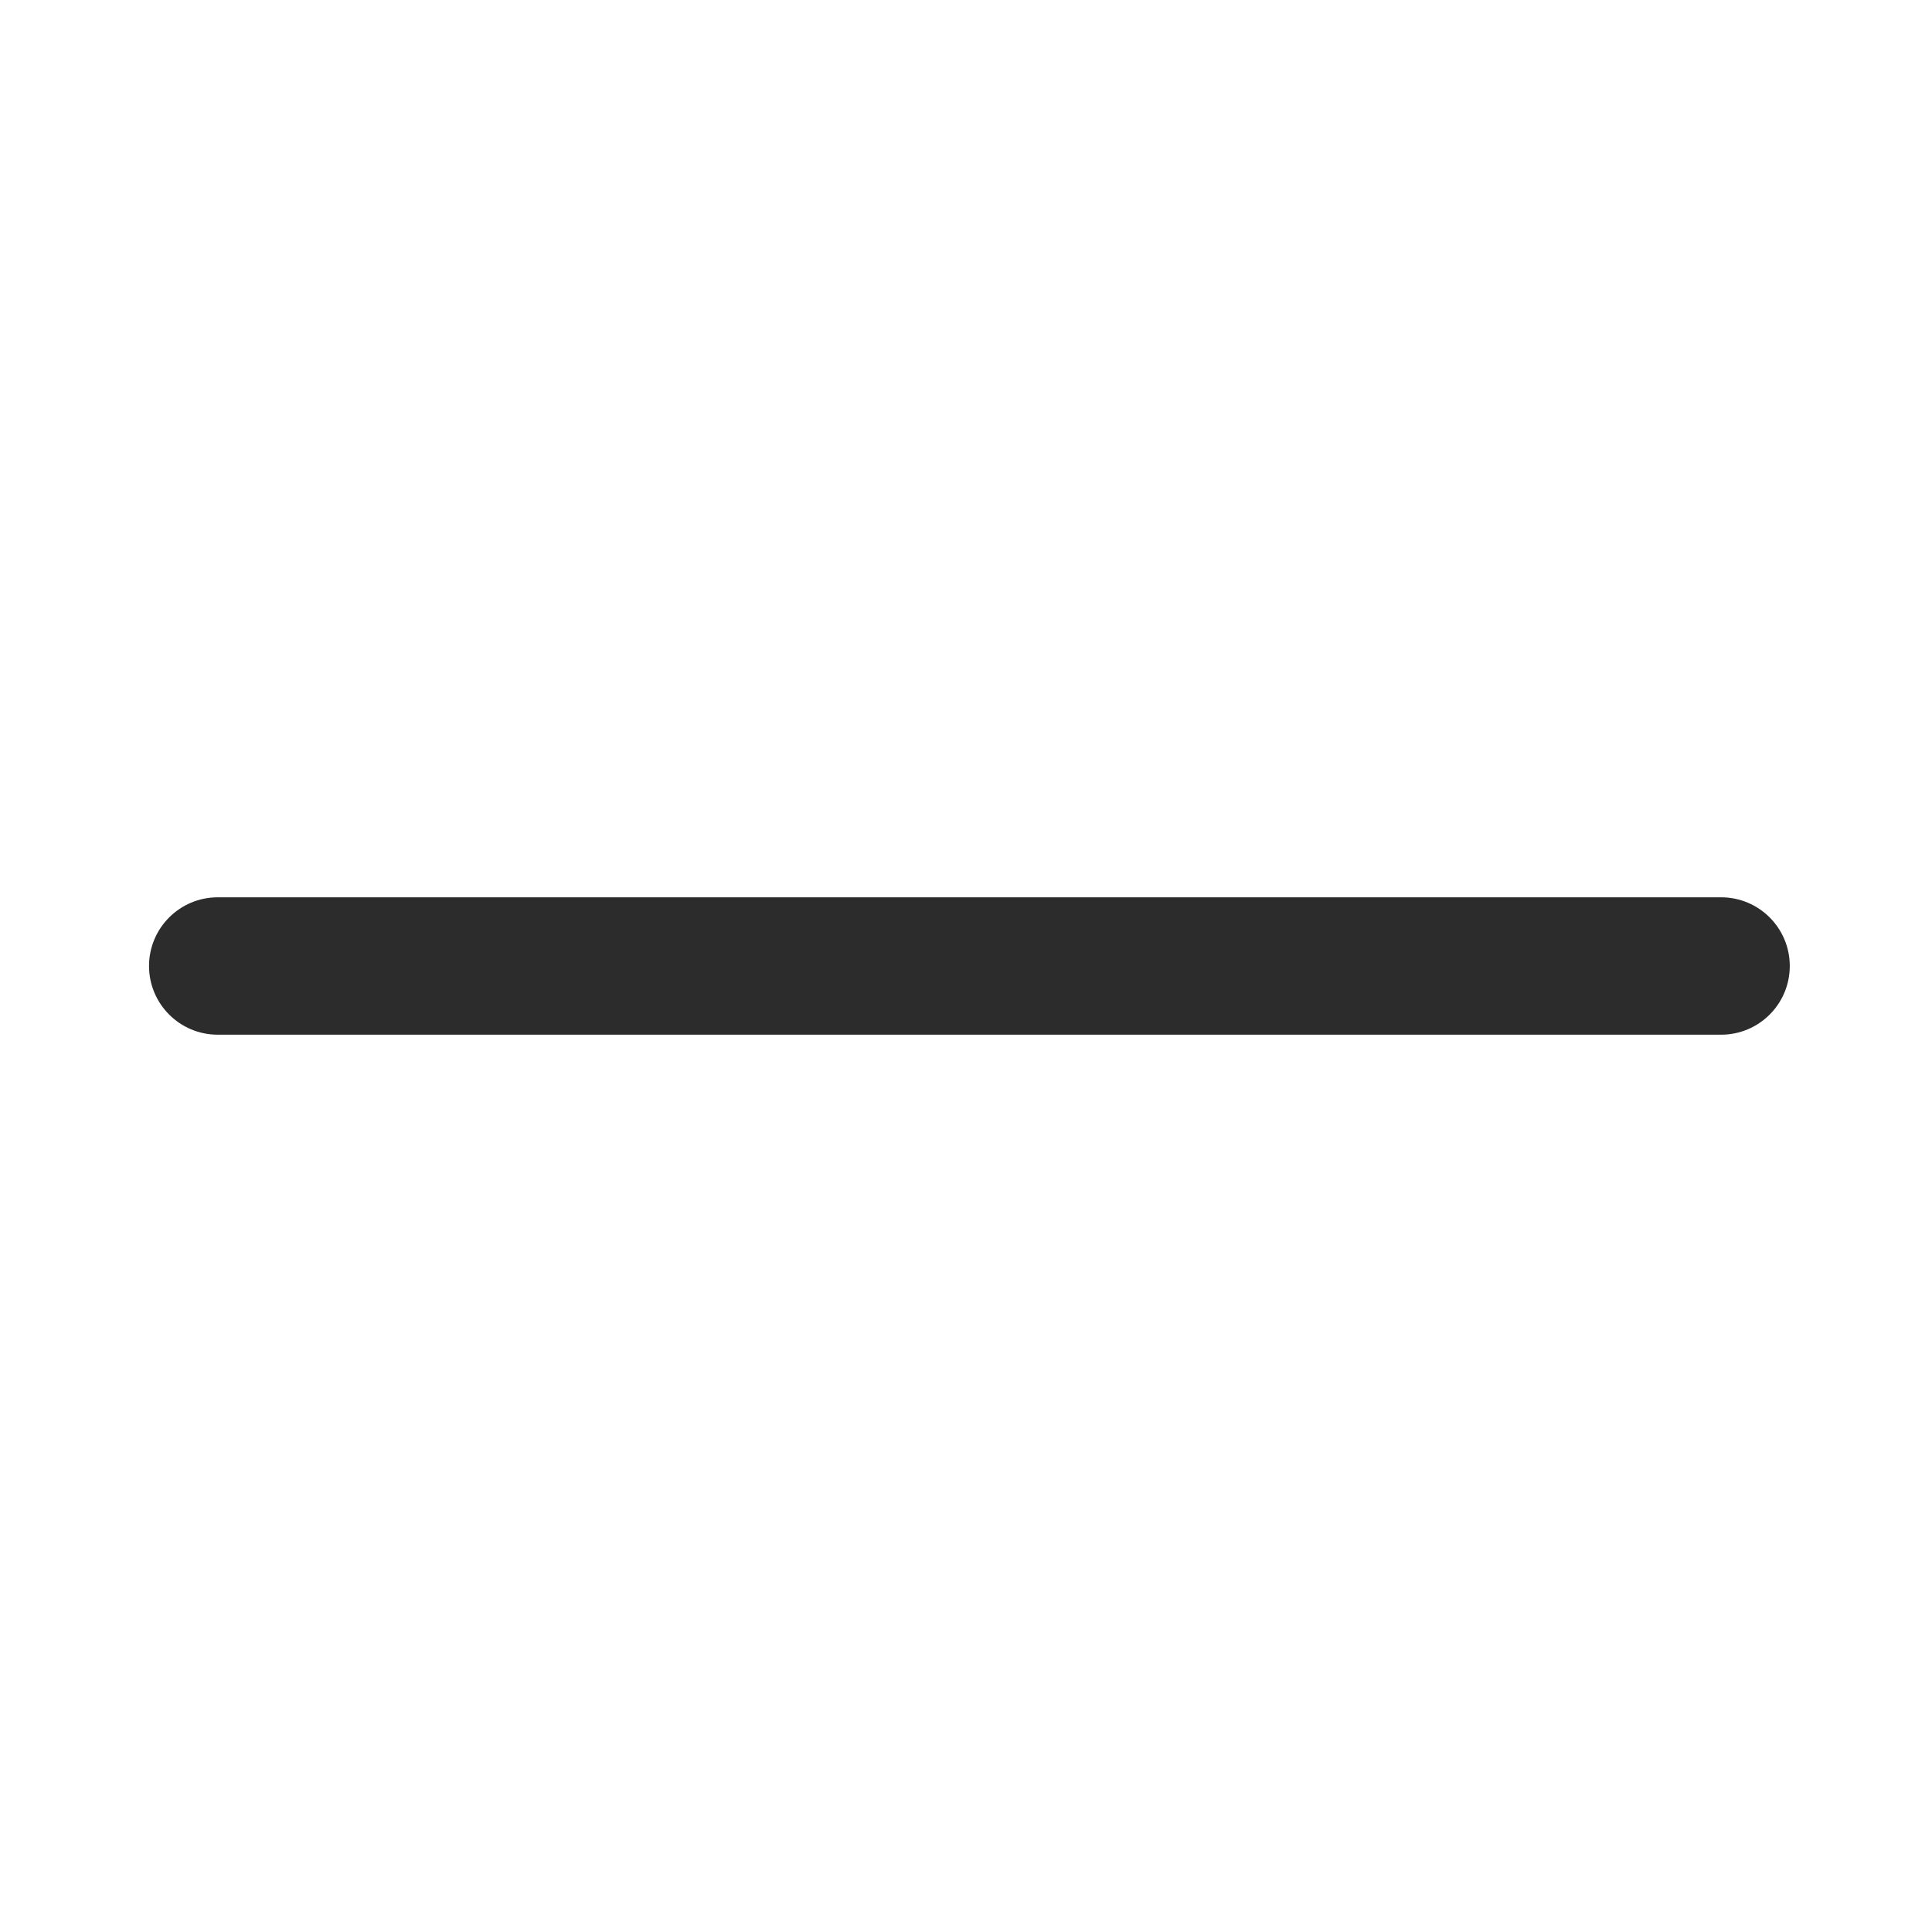
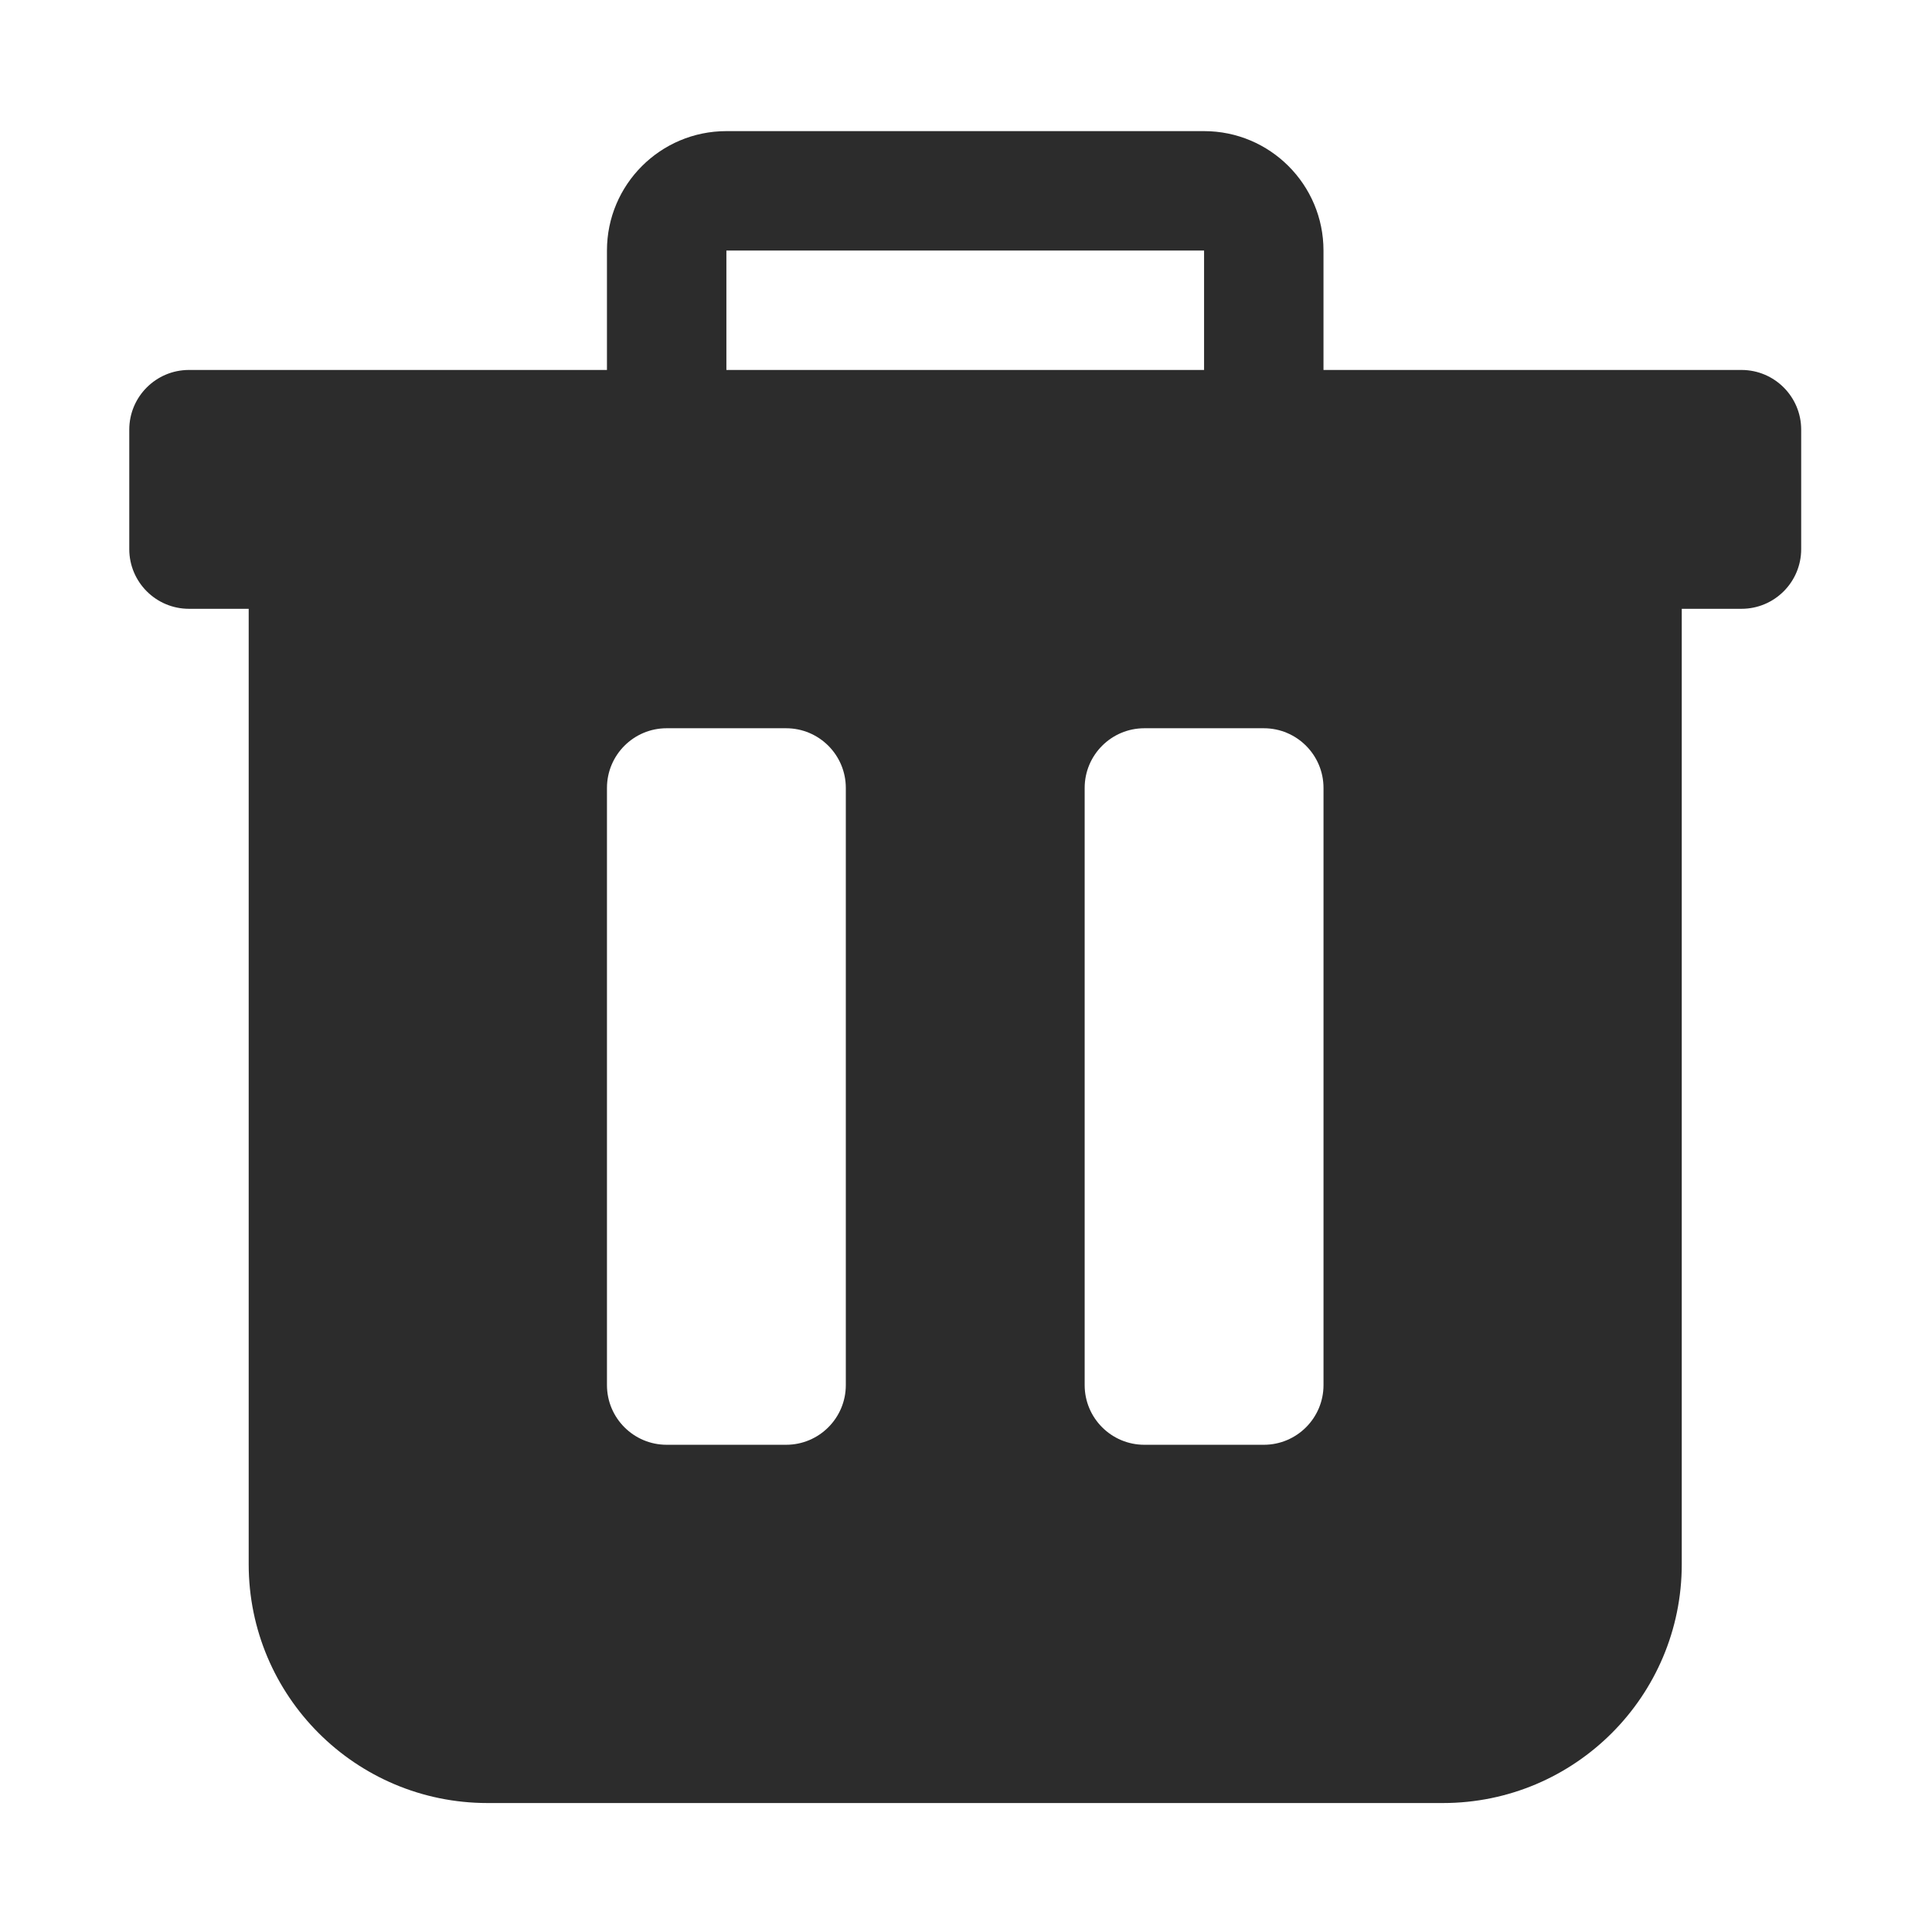
- <svg xmlns="http://www.w3.org/2000/svg" t="1775603225640" class="icon" viewBox="0 0 1024 1024" version="1.1" p-id="2991" width="64" height="64">
-   <path d="M912.207 548.409L115.398 548.409c-20.098 0-36.409-16.311-36.409-36.409s16.311-36.409 36.409-36.409l796.809 0c20.134 0 36.409 16.311 36.409 36.409S932.341 548.409 912.207 548.409z" fill="#2c2c2c" p-id="2992" />
+ <svg xmlns="http://www.w3.org/2000/svg" t="1777356761245" class="icon" viewBox="0 0 1024 1024" version="1.1" p-id="2580" width="64" height="64">
+   <path d="M923.023 322.678h-31.655v506.377c0 69.911-56.676 126.593-126.593 126.593H258.404c-69.917 0-126.593-56.682-126.593-126.593V322.678H100.164c-17.476 0-31.648-14.166-31.648-31.648v-63.296c0-17.476 14.172-31.647 31.648-31.647h221.536v-63.295c0-34.952 28.344-63.295 63.296-63.295h253.185c34.958 0 63.296 28.343 63.296 63.295v63.295h221.542c17.476 0 31.648 14.172 31.648 31.647v63.296c0.002 17.483-14.17 31.648-31.645 31.648z m-569.673 63.308c-17.476 0-31.648 14.172-31.648 31.647v316.482c0 17.476 14.172 31.647 31.648 31.647h63.302c17.483 0 31.648-14.172 31.648-31.647V417.634c0-17.476-14.166-31.647-31.648-31.647h-63.302z m284.834-253.198H385.005v63.296h253.178v-63.296z m63.302 284.846c0-17.476-14.166-31.647-31.648-31.647h-63.297c-17.483 0-31.648 14.172-31.648 31.647v316.482c0 17.476 14.166 31.647 31.648 31.647h63.297c17.483 0 31.648-14.172 31.648-31.647V417.635z" fill="#2c2c2c" p-id="2581" />
</svg>
